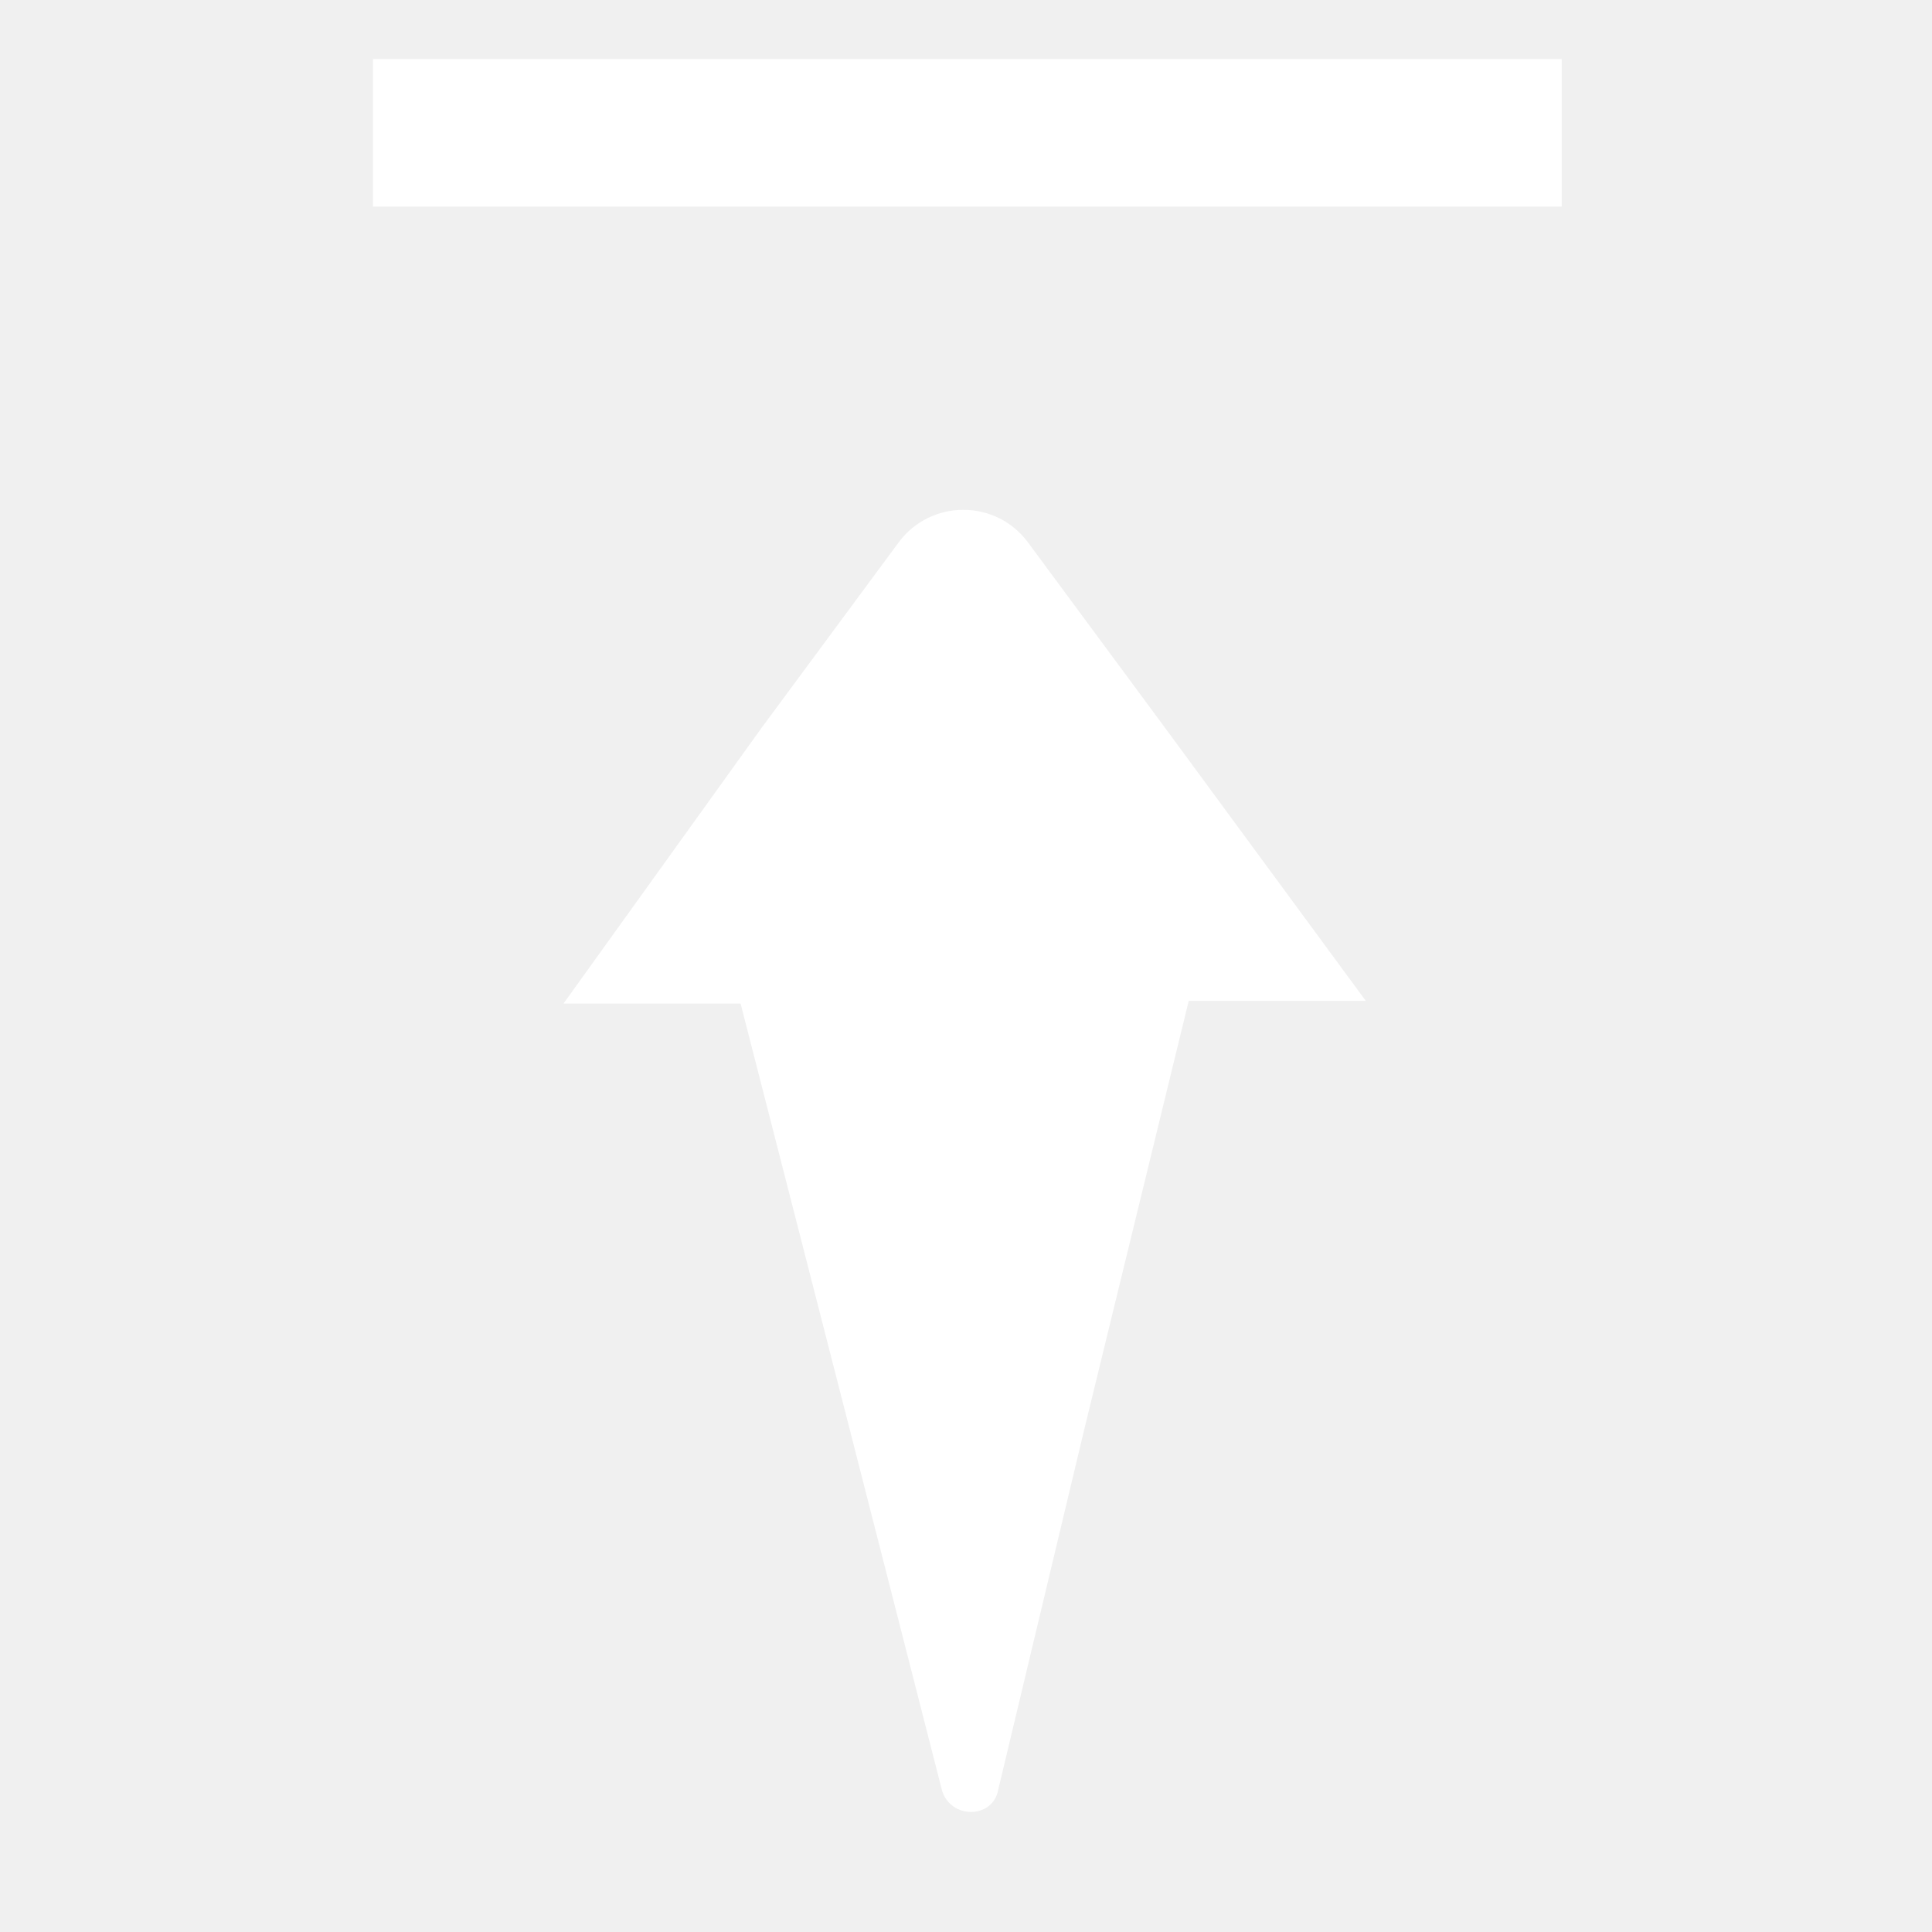
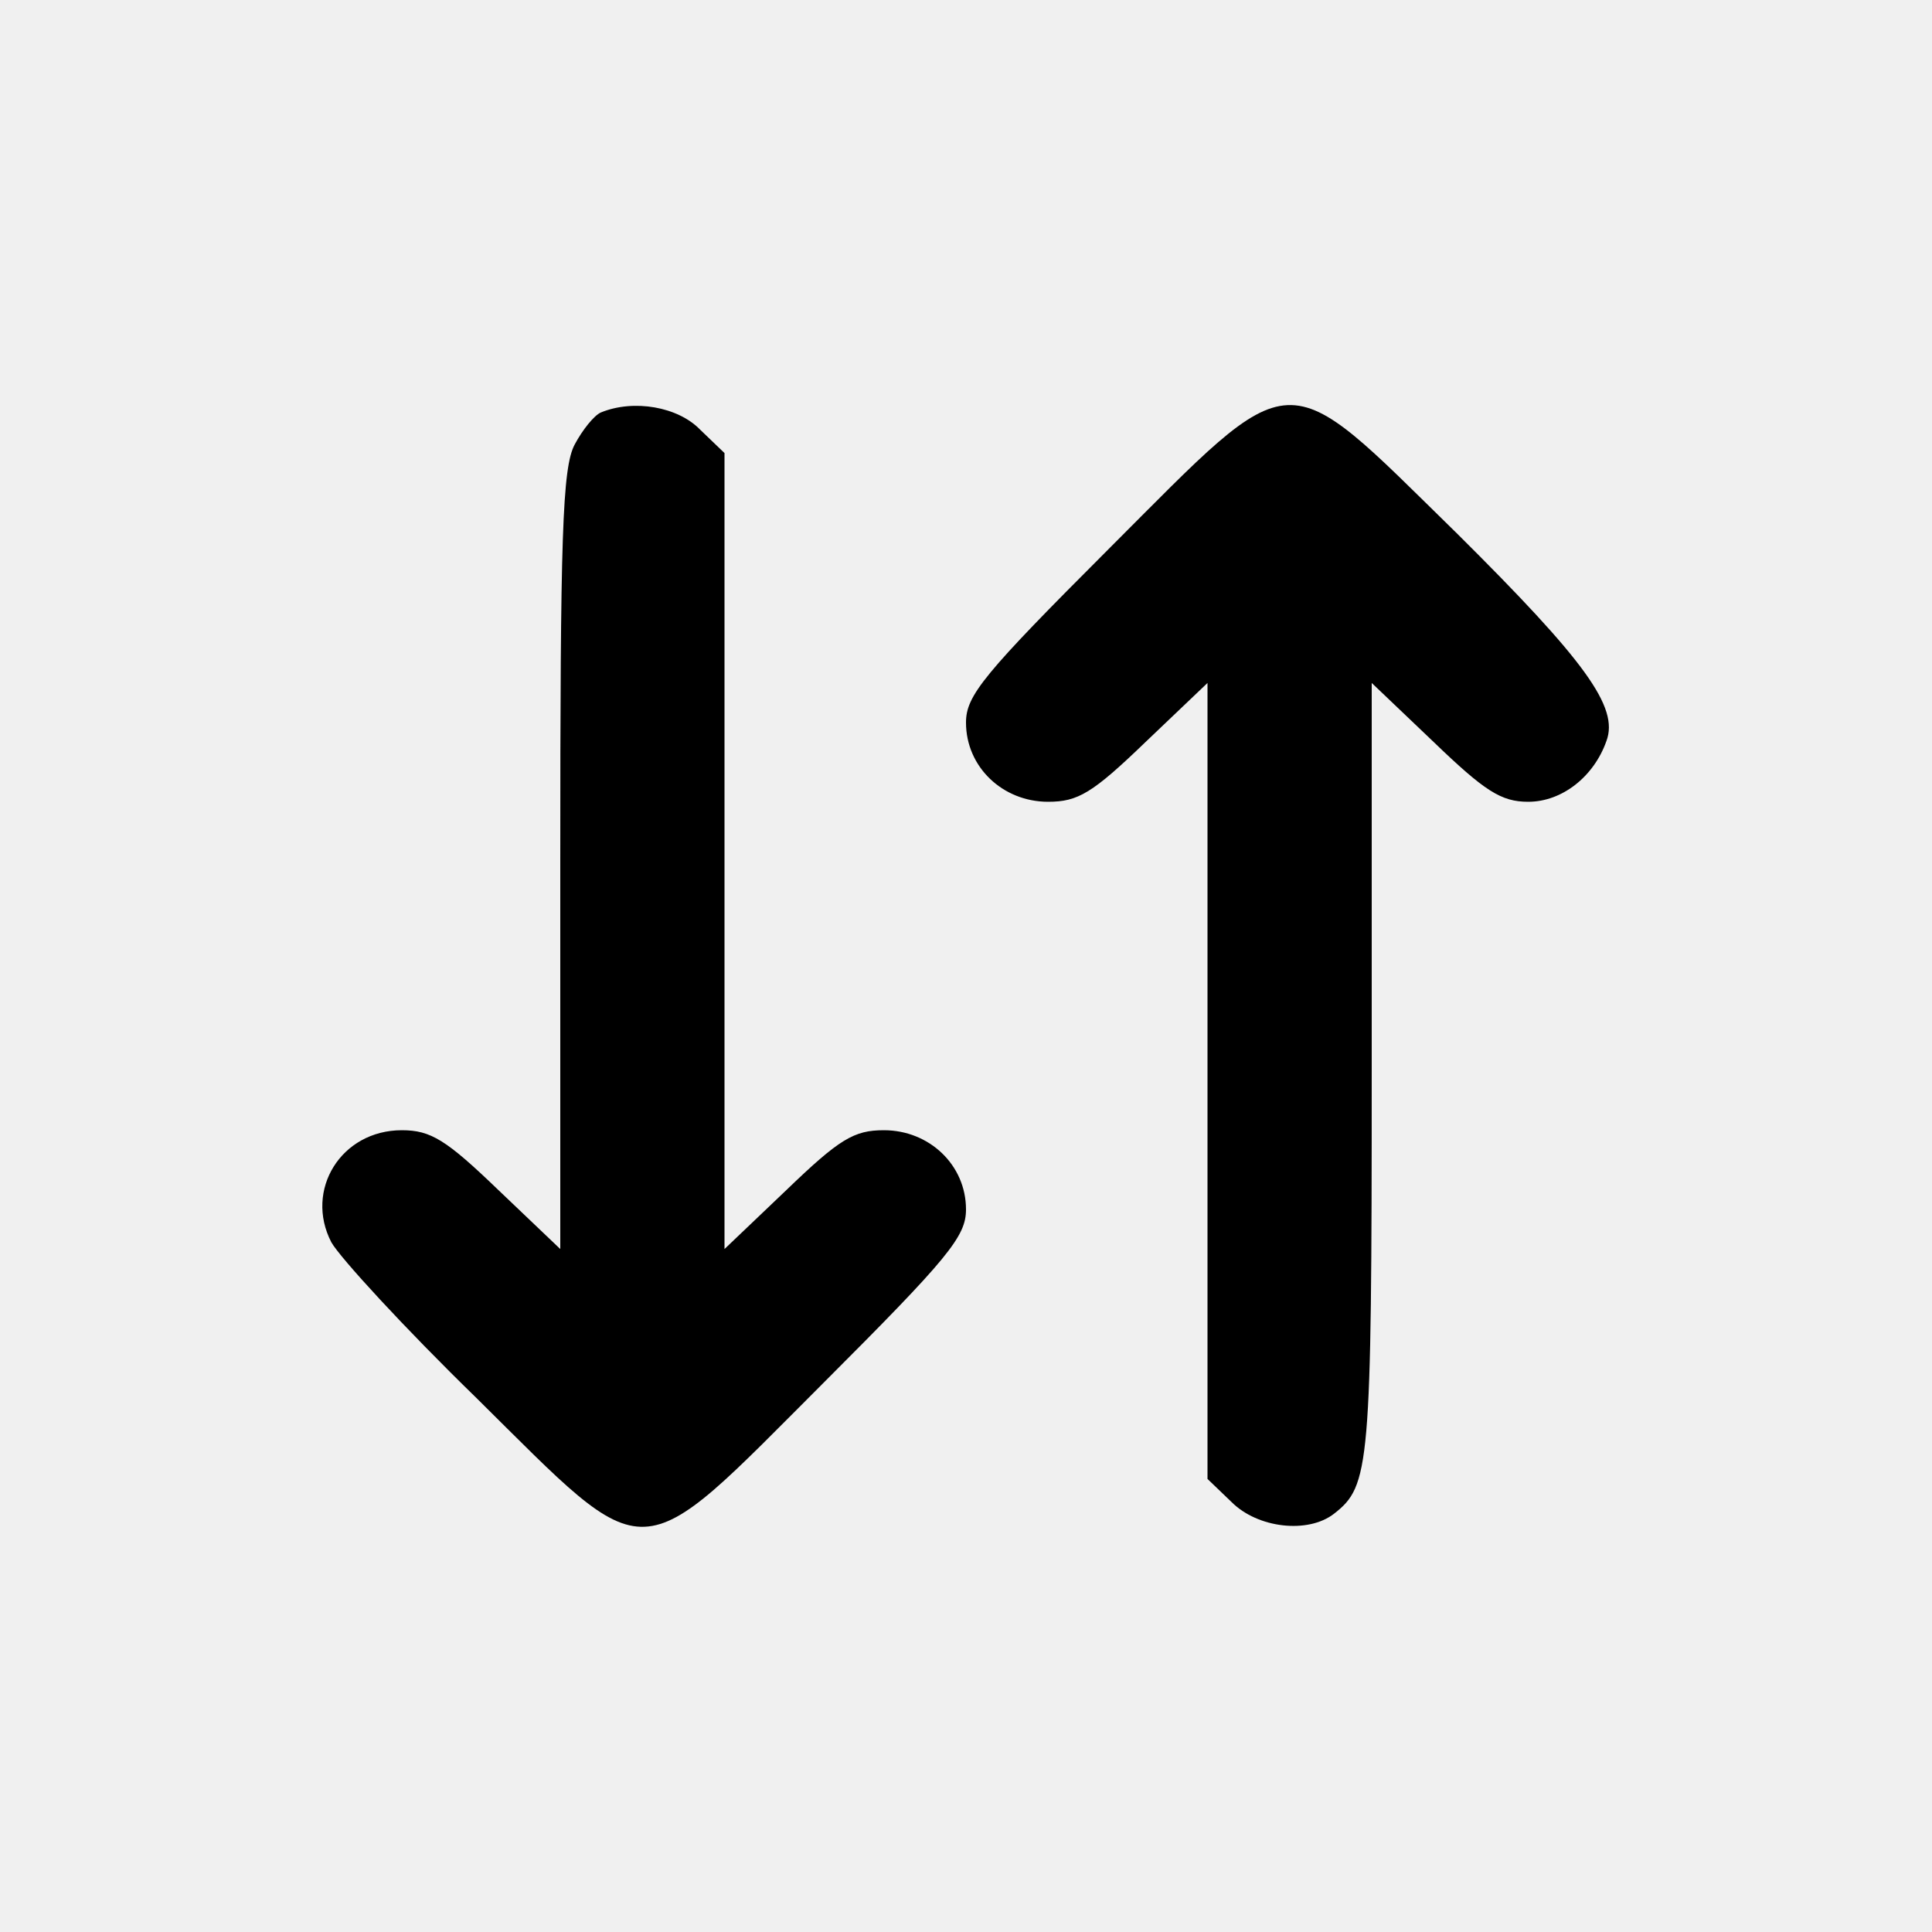
- <svg xmlns="http://www.w3.org/2000/svg" version="1.1" id="Layer_1" x="0px" y="0px" viewBox="0 0 72 72" style="enable-background:new 0 0 72 72;" xml:space="preserve">
-   <style type="text/css">
- 	.st0{fill-rule:evenodd;clip-rule:evenodd;fill:#FFFFFF;}
- 	.st1{fill:#FFFFFF;}
- </style>
-   <path class="st0" d="M31.7,53.4l3.4,13.3c0.3,1.1,1.9,1.1,2.1,0l3.2-13.4l3.9-16l6.6,0l-7.5-10.2l-5.1-6.9c-1.2-1.6-3.6-1.6-4.8,0  l-5.1,6.9L21,37.4l6.6,0L31.7,53.4z" />
-   <rect x="13.9" y="2.2" class="st1" width="44.3" height="5.5" />
+ <svg xmlns="http://www.w3.org/2000/svg" version="1.0" width="200pt" height="200pt" viewBox="0 0 200 200" preserveAspectRatio="xMidYMid meet">
+   <g transform="translate(0,200) scale(0.1,-0.1)" fill="#000000" stroke="none">
+     <path d="M622 1573 c-7 -3 -19 -18 -27 -33 -13 -24 -15 -96 -15 -431 l0 -402 -64 61 c-54 52 -70 62 -100 62 -63 0 -101 -62 -73 -116 9 -16 76 -89 150 -161 182 -180 163 -181 359 15 130 130 148 152 148 180 0 46 -38 82 -85 82 -31 0 -46 -9 -101 -62 l-64 -61 0 412 0 412 -25 24 c-23 24 -69 32 -103 18z" />
+     <path d="M1148 1432 c-130 -130 -148 -152 -148 -180 0 -46 38 -82 85 -82 31 0 46 9 101 62 l64 61 0 -412 0 -412 25 -24 c27 -27 79 -33 106 -12 37 29 39 47 39 458 l0 402 64 -61 c53 -51 70 -62 98 -62 35 0 68 26 81 63 13 35 -22 83 -155 215 -183 179 -164 180 -360 -16z" />
+   </g>
</svg>
